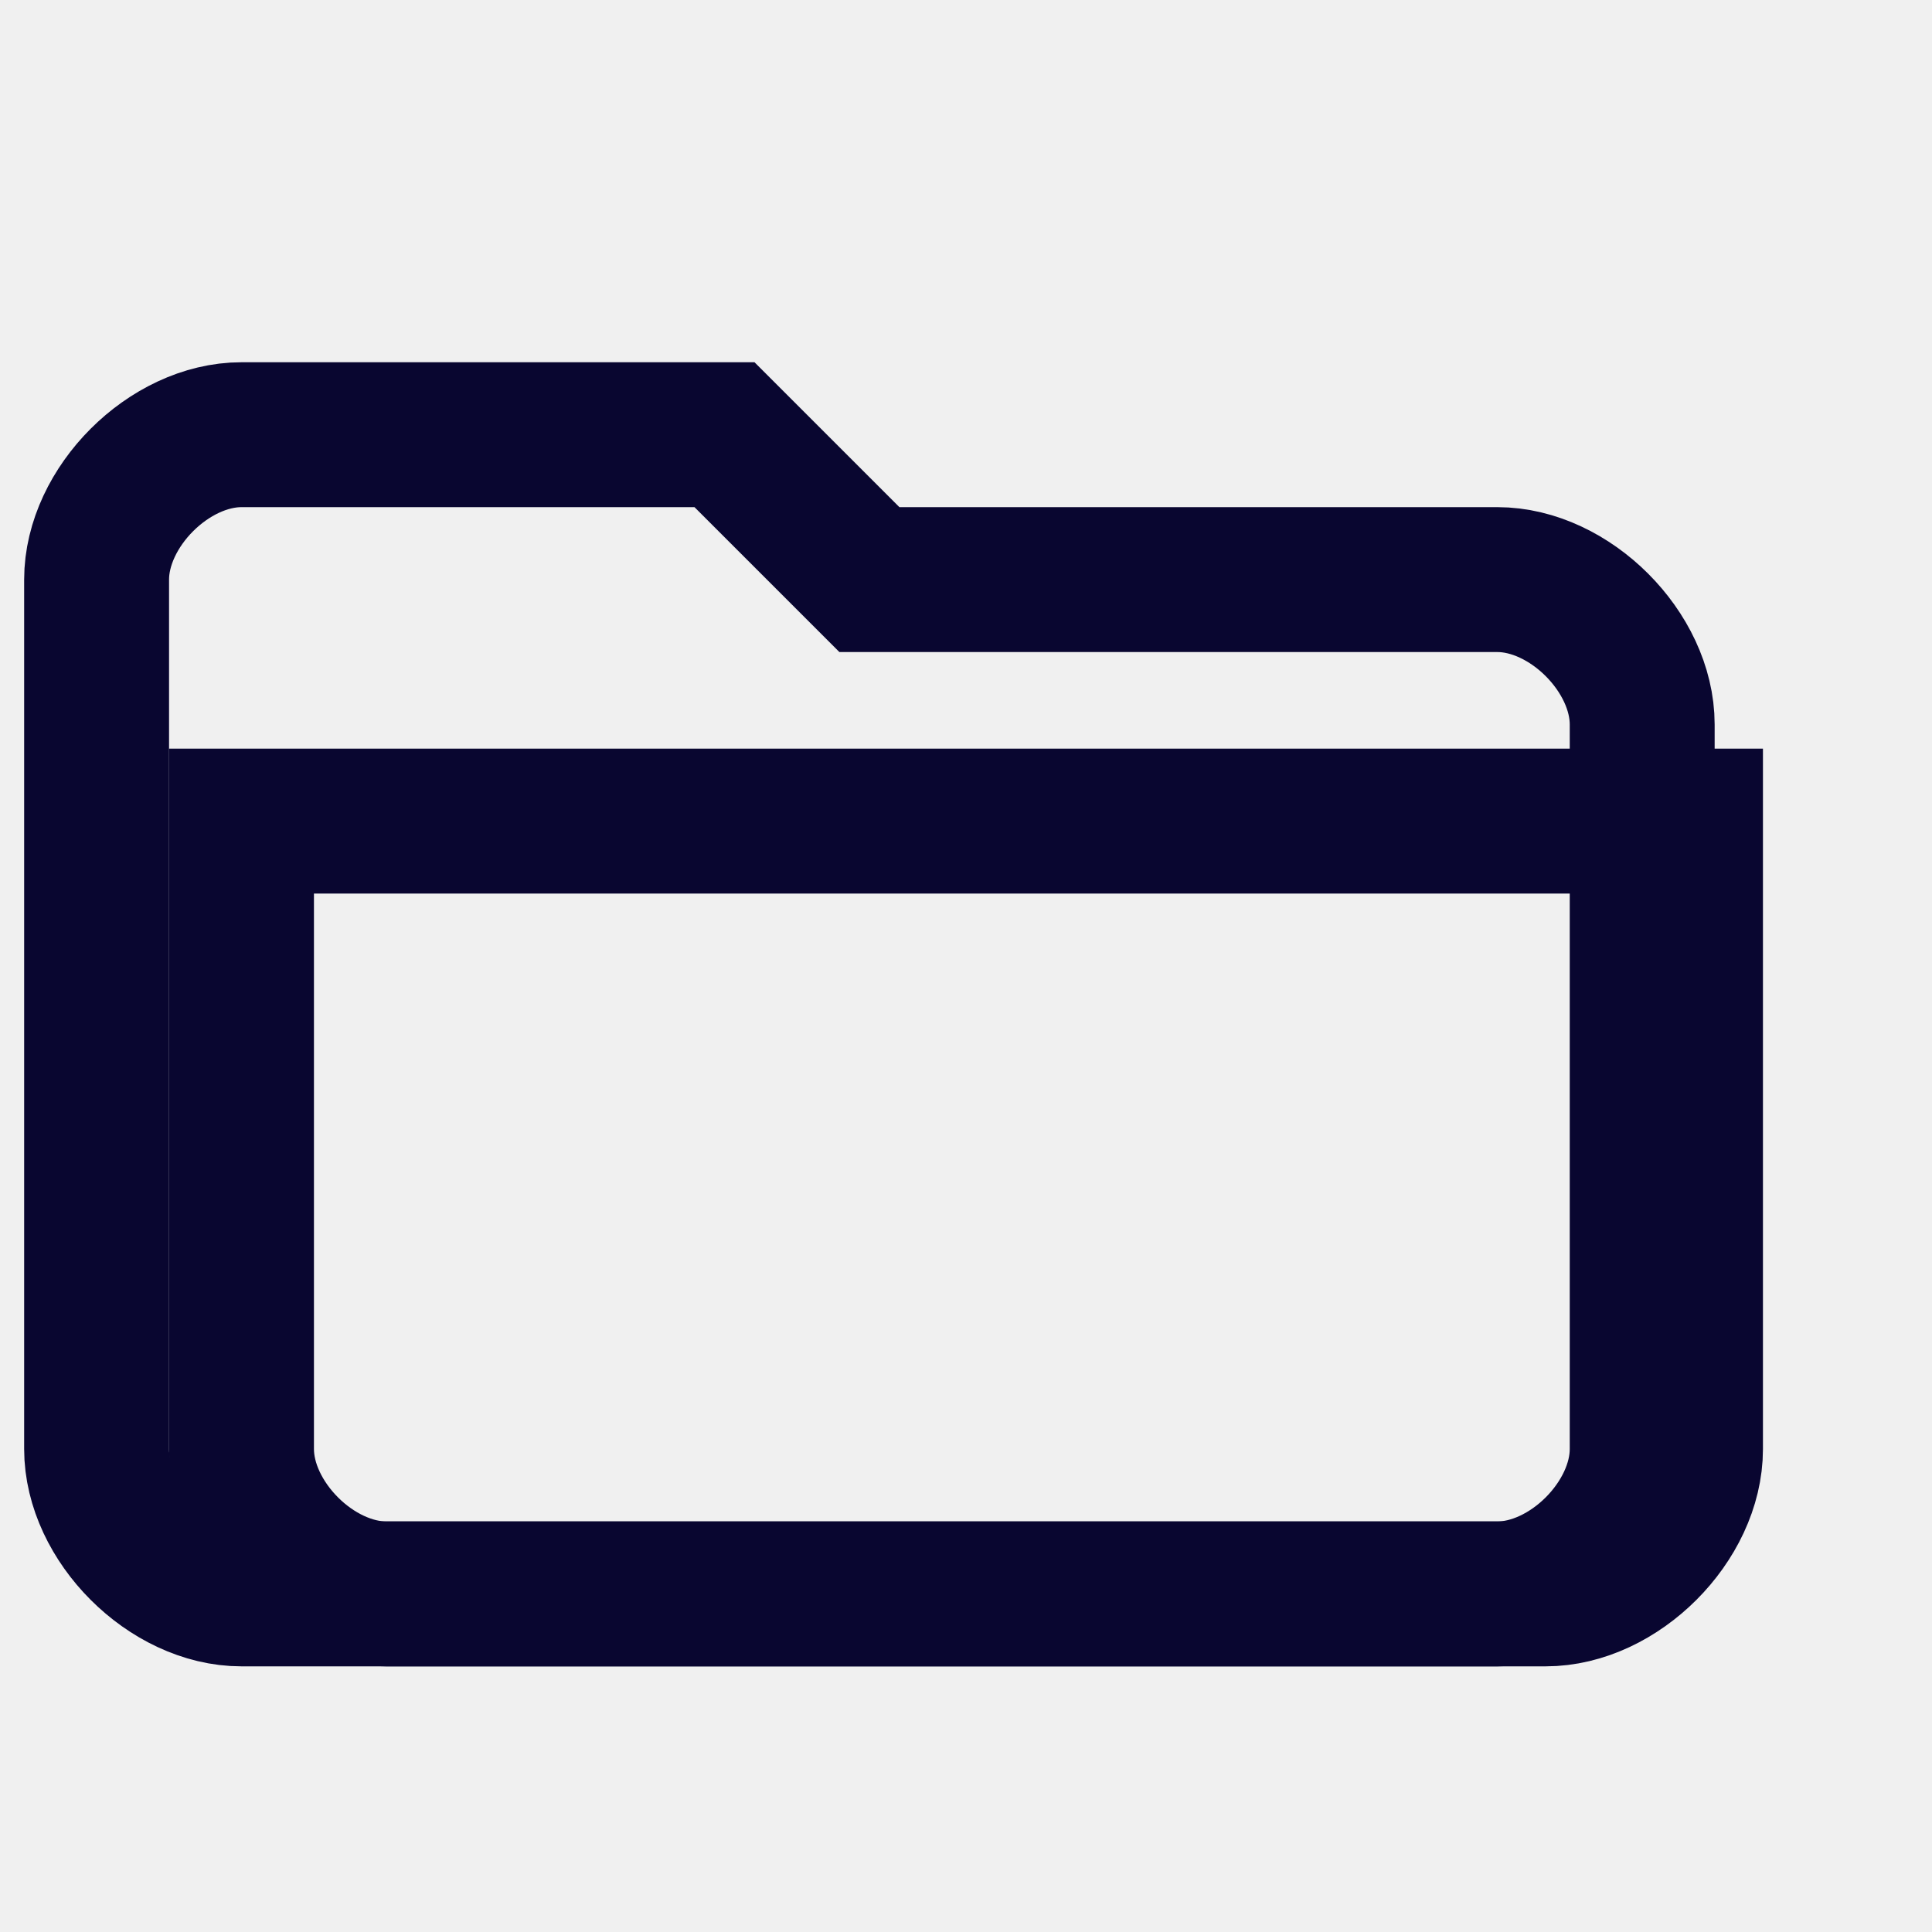
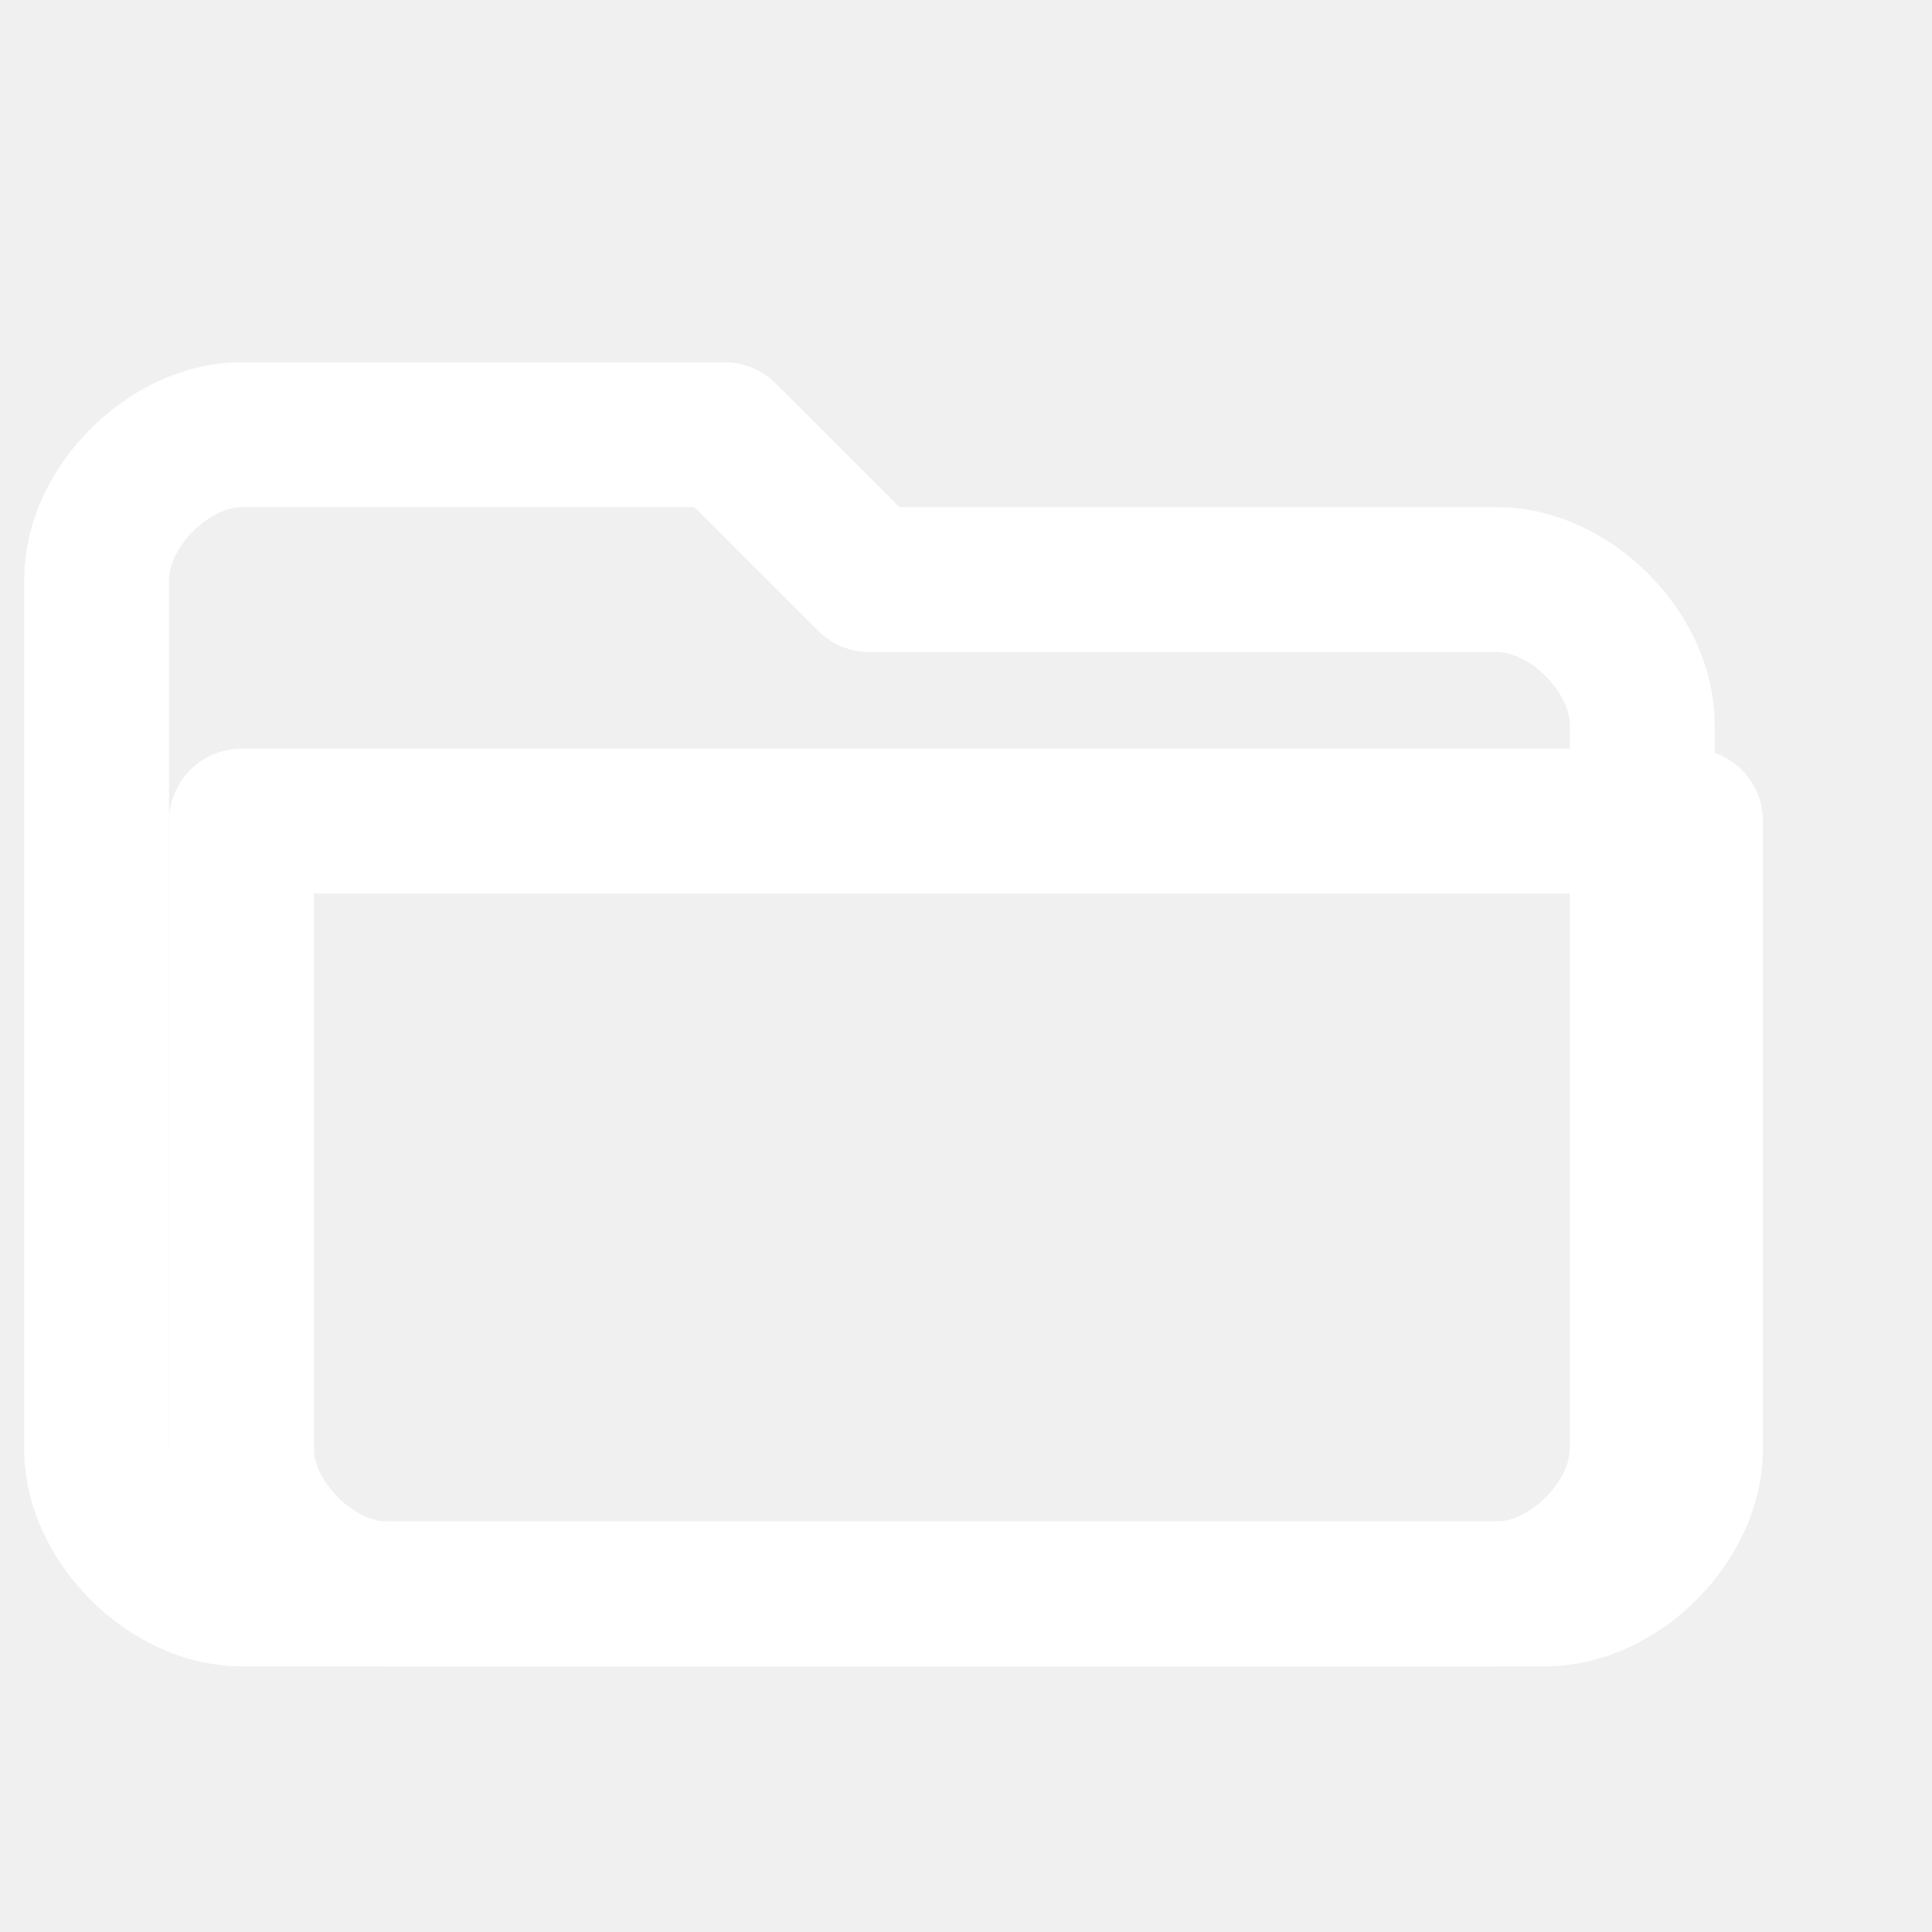
<svg xmlns="http://www.w3.org/2000/svg" width="20" height="20" viewBox="0 0 20 20">
-   <style>
-     .icon-path {
-       stroke: #090630;
-       stroke-width: 1.5;
-       fill: none;
-       transition: all 0.2s ease;
-     }
-     svg:hover .icon-path {
-       stroke: #00FFFF;
-       filter: drop-shadow(0 0 1px #00FFFF);
-     }
-     .active .icon-path {
-       stroke: #3B82F6;
-       filter: drop-shadow(0 0 2px #3B82F6);
-     }
-   </style>
-   <path d="M2.5 4.5h5l1.5 1.5h6.5c0.75 0 1.5 0.75 1.5 1.5v7.5c0 0.75-0.75 1.5-1.5 1.5h-13c-0.75 0-1.5-0.75-1.5-1.5v-9c0-0.75 0.75-1.5 1.5-1.5z" class="icon-path" />
-   <path d="M2.5 8.5h15v6.5c0 0.75-0.75 1.5-1.5 1.5h-12c-0.75 0-1.5-0.75-1.5-1.5v-6.5z" class="icon-path" />
+   <path d="M2.5 4.5h5l1.5 1.5h6.5c0.75 0 1.5 0.75 1.5 1.5v7.5c0 0.75-0.75 1.5-1.5 1.5h-13c-0.75 0-1.5-0.75-1.5-1.5v-9c0-0.75 0.75-1.5 1.5-1.5z" stroke="#FFFFFF" stroke-width="1.5" fill="none" stroke-linecap="round" stroke-linejoin="round" />
+   <path d="M2.5 8.5h15v6.5c0 0.75-0.75 1.5-1.5 1.5h-12c-0.75 0-1.5-0.75-1.5-1.5v-6.5z" stroke="#FFFFFF" stroke-width="1.5" fill="none" stroke-linecap="round" stroke-linejoin="round" />
</svg>
